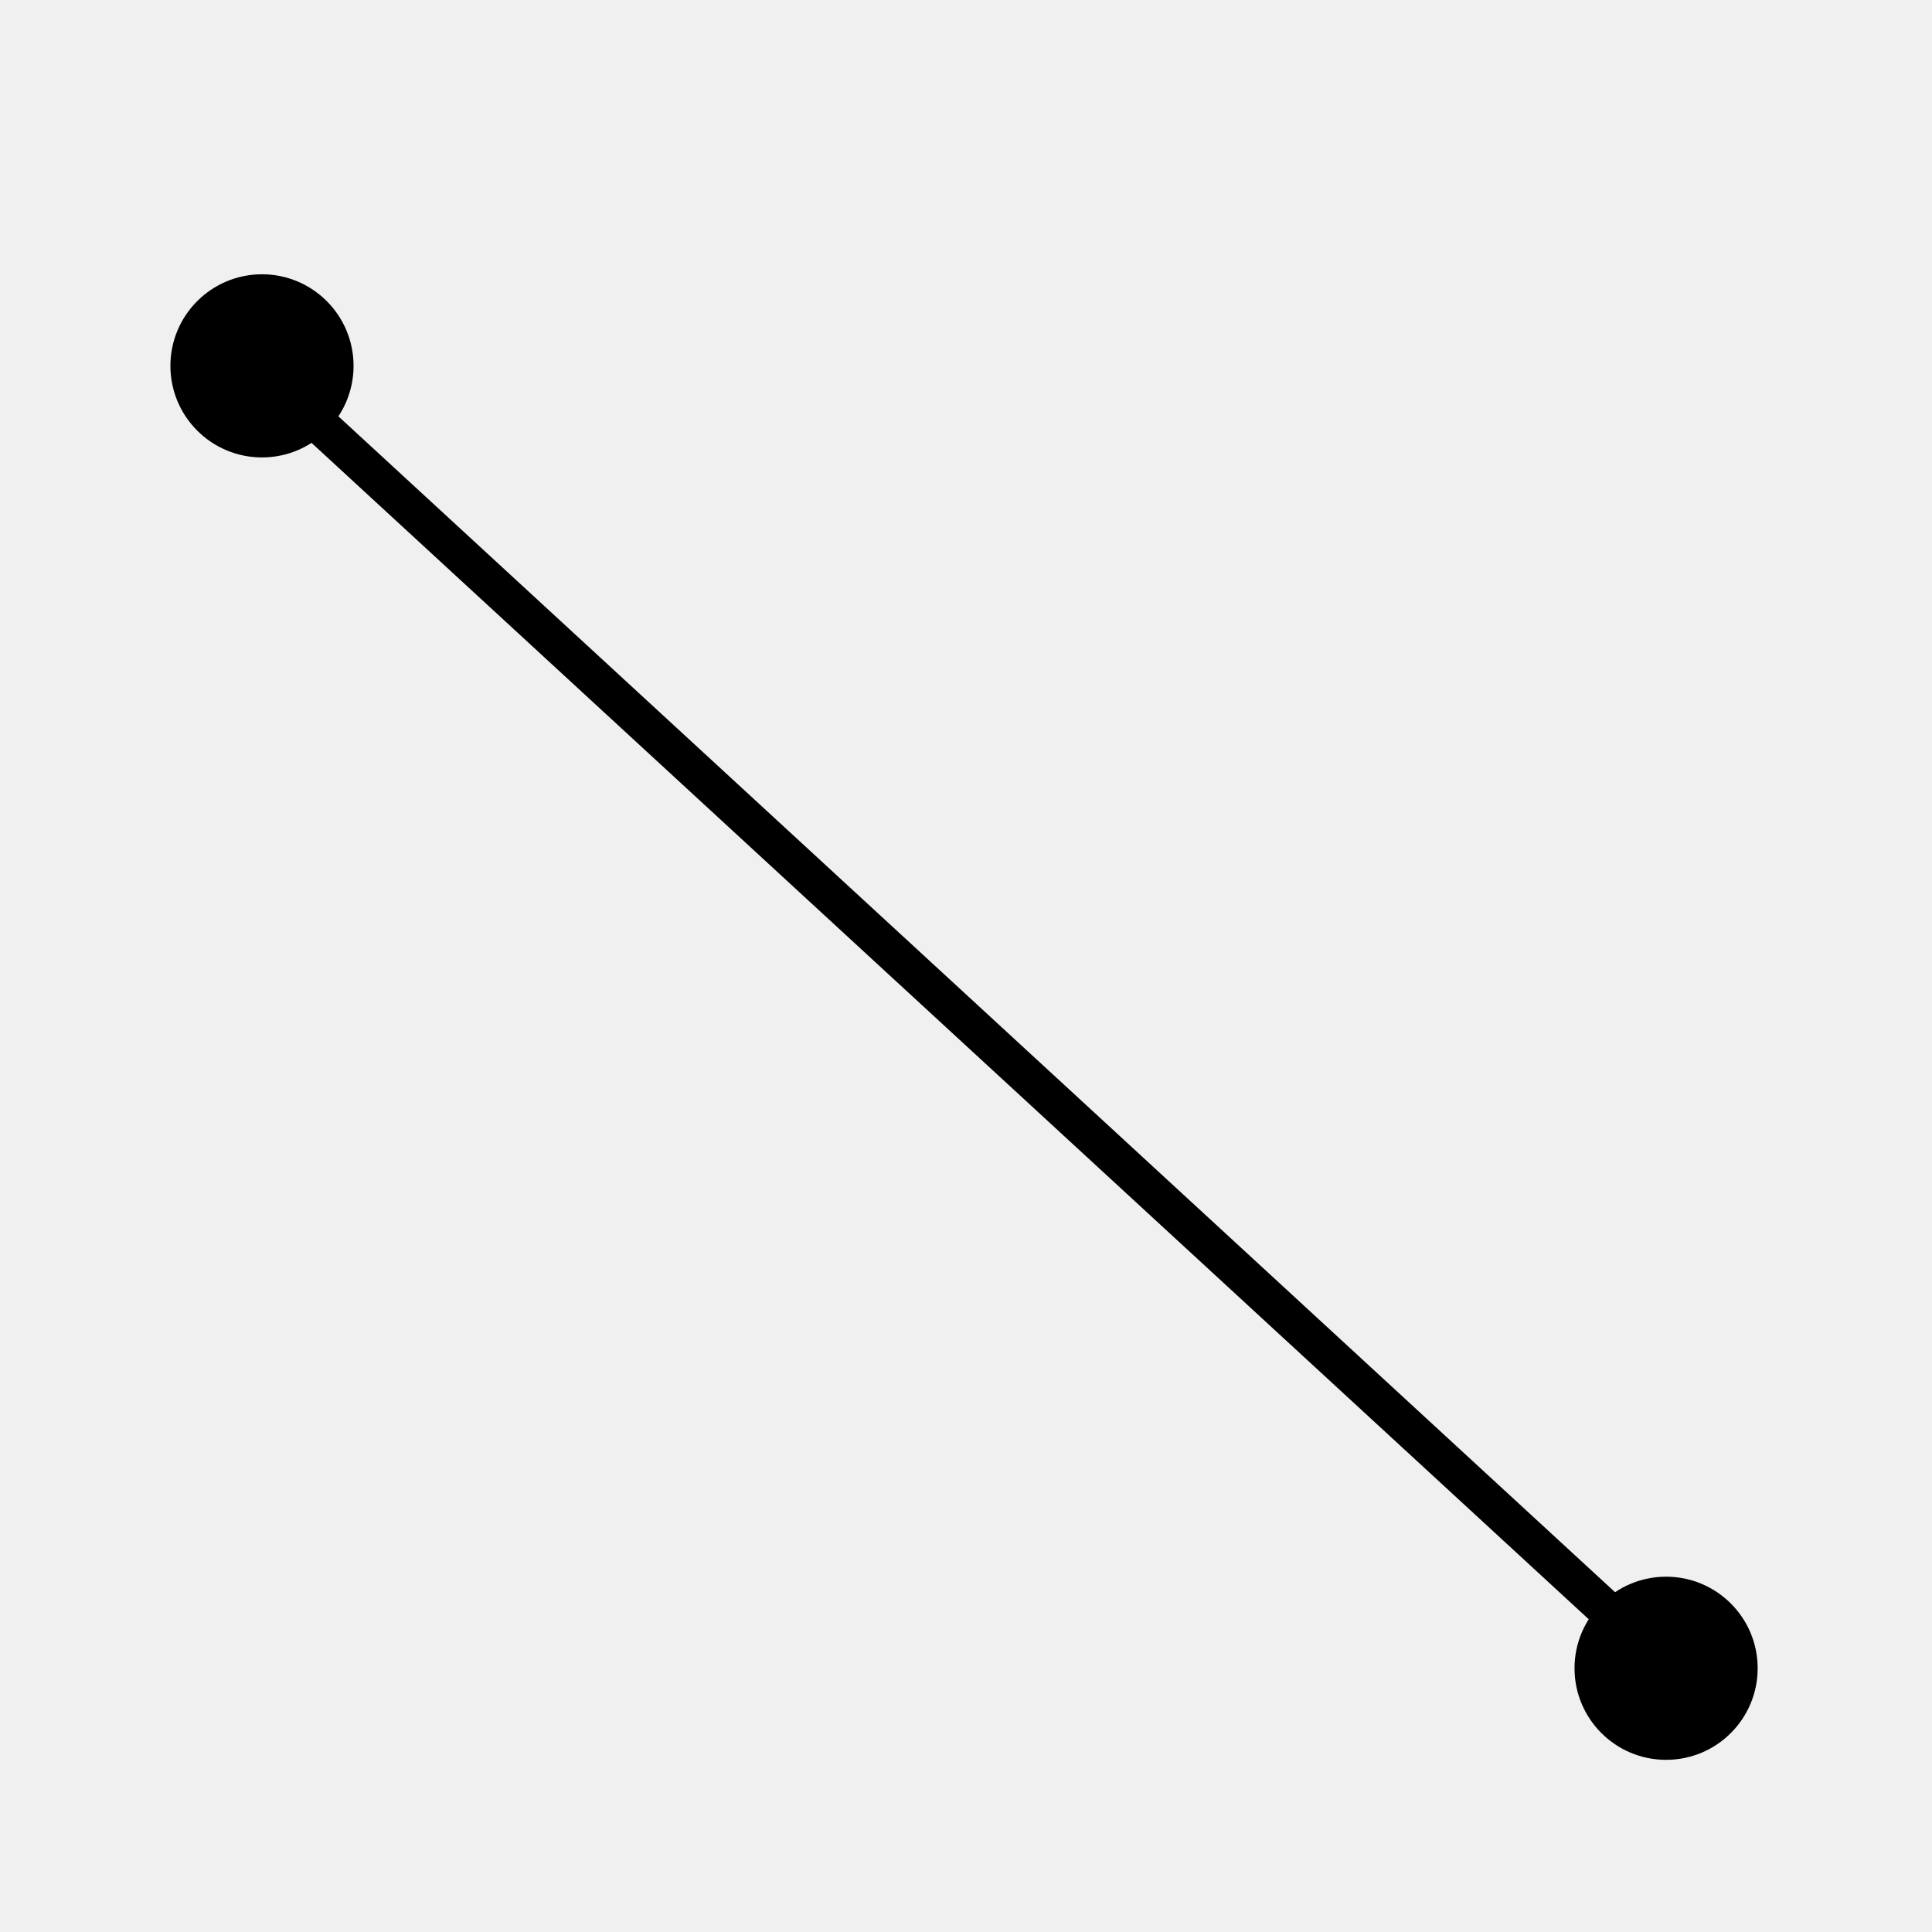
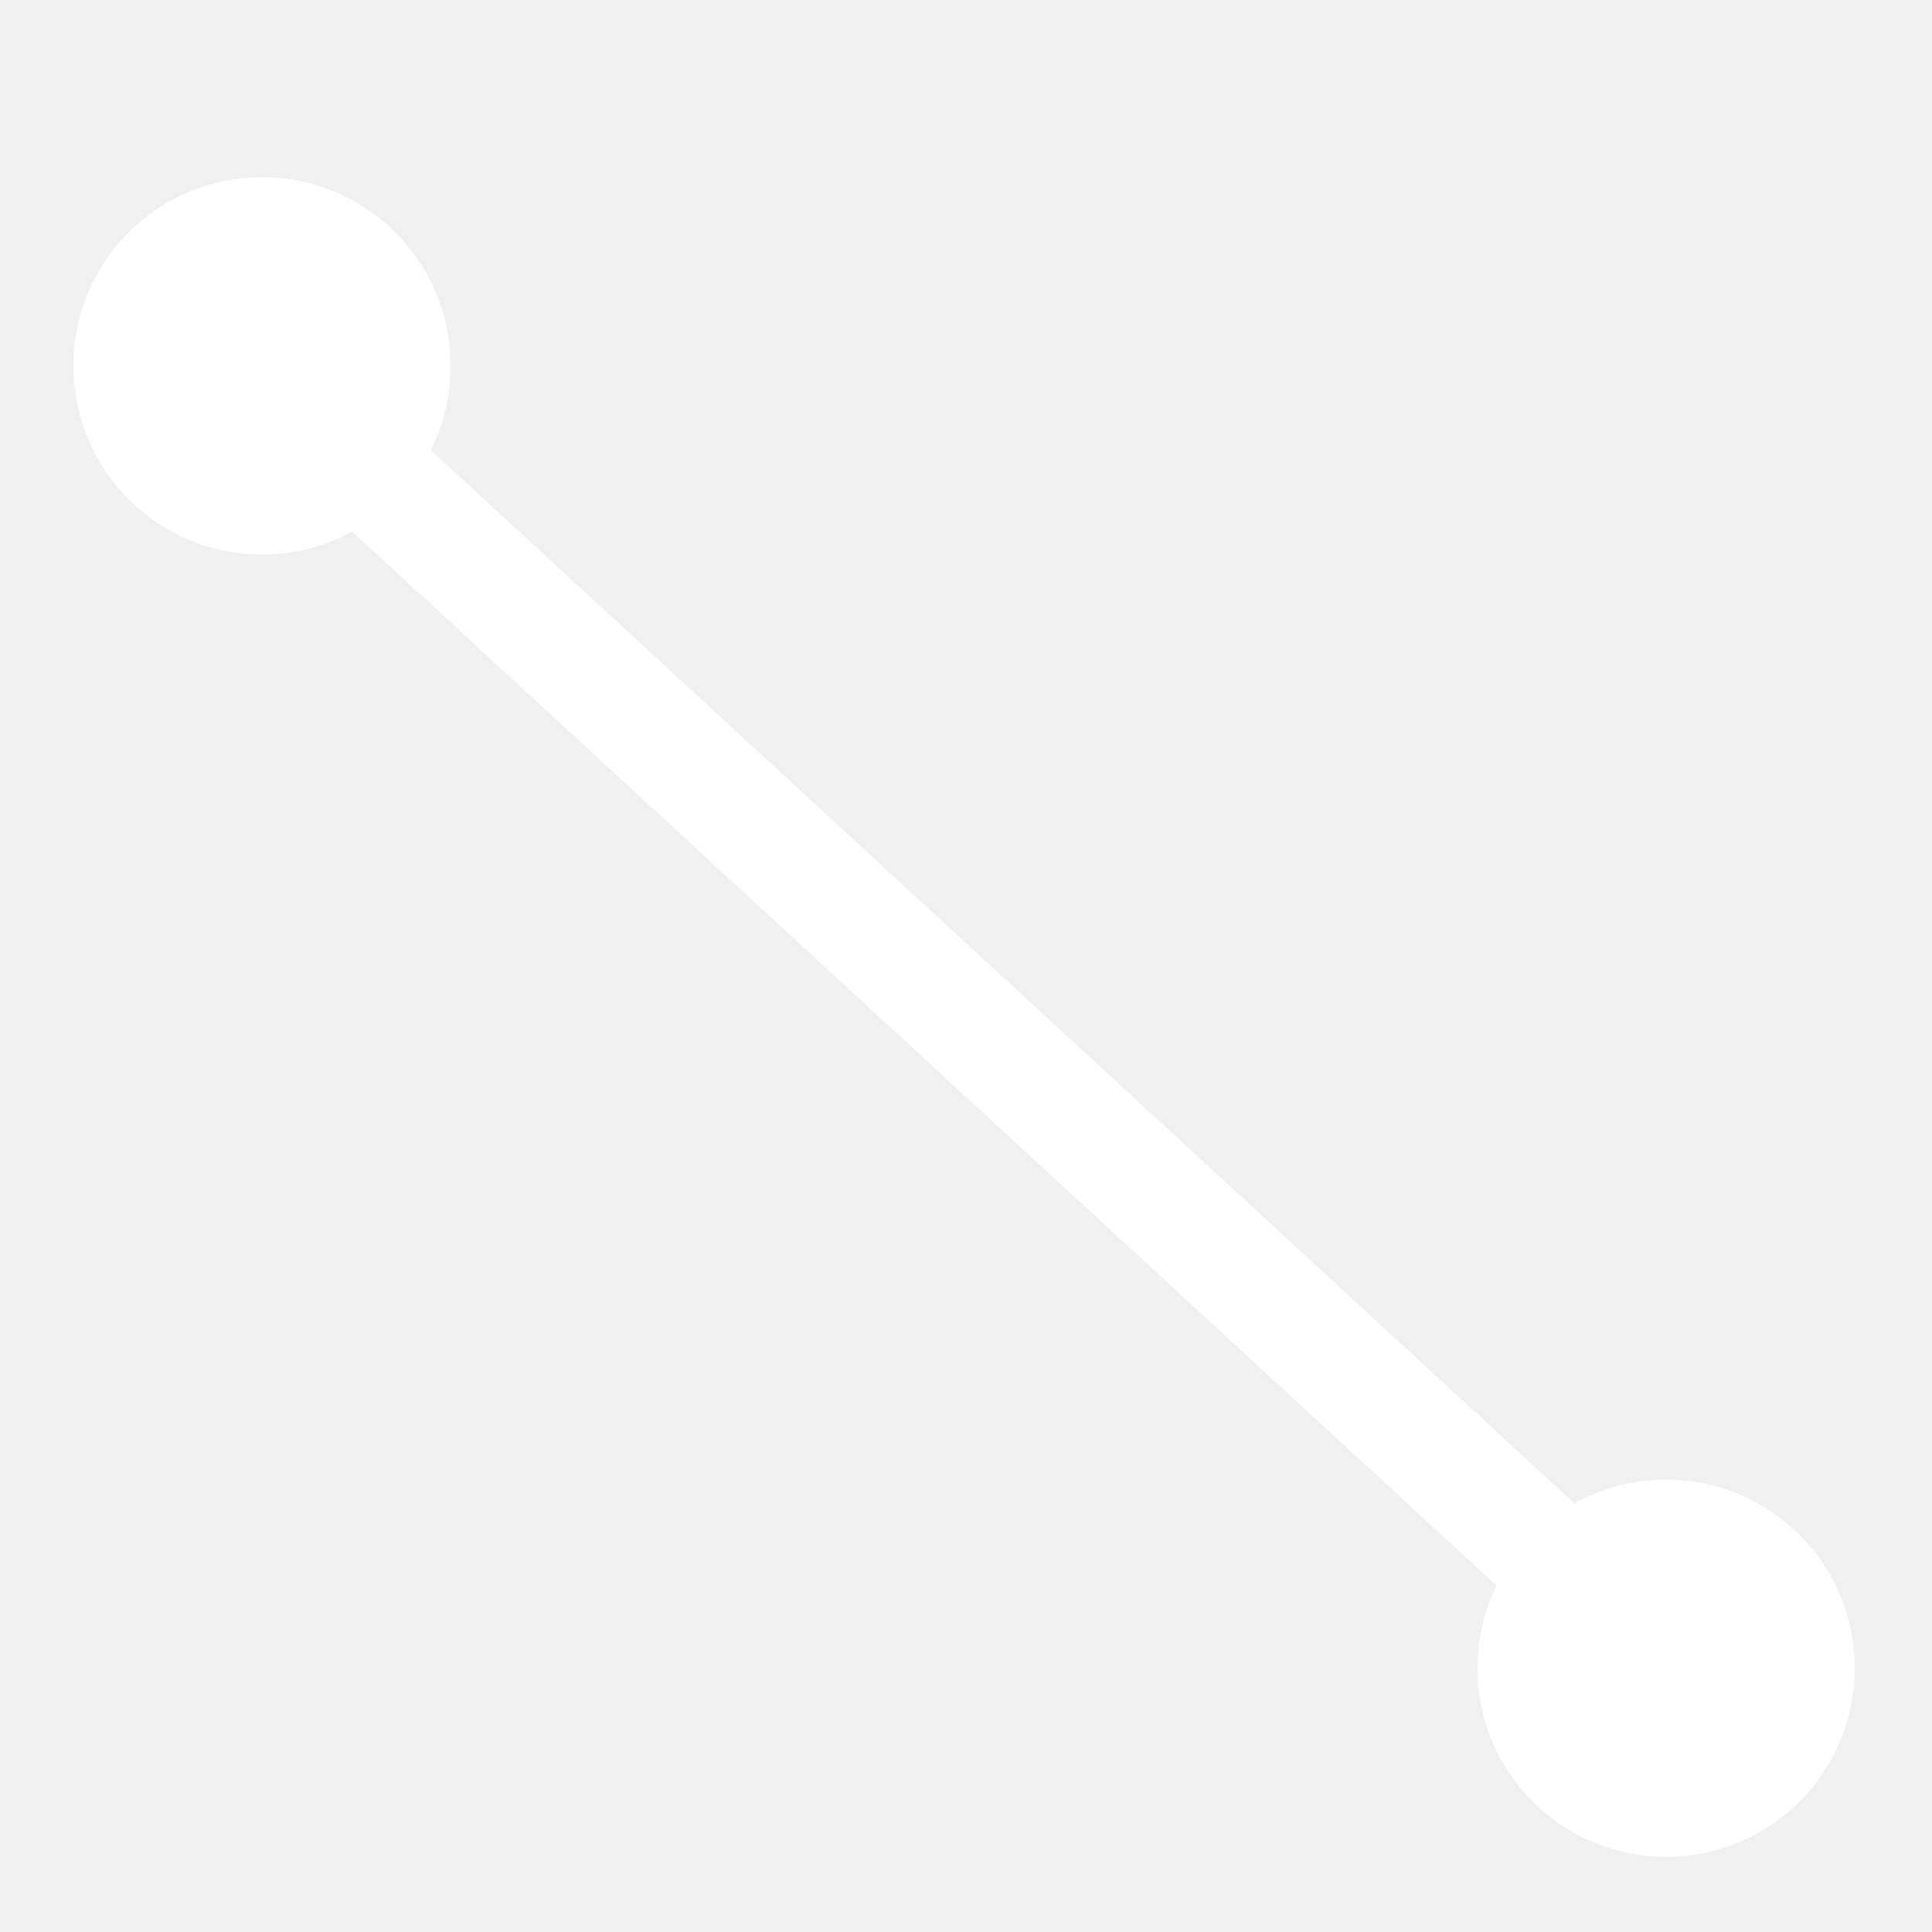
<svg xmlns="http://www.w3.org/2000/svg" width="512" height="512" viewBox="0 0 512 512" version="1.1" id="svg1">
  <defs id="defs1" />
  <g id="layer1">
-     <path style="fill:none;stroke:#000000;stroke-width:10;stroke-linecap:round" d="M 65.453,94.815 437.372,437.372" id="path1" />
-     <circle style="fill:#000000;fill-opacity:1;stroke:#000000;stroke-width:10;stroke-linecap:round" id="path2" cx="69.429" cy="96.956" r="19.269" />
-     <circle style="fill:#000000;fill-opacity:1;stroke:#000000;stroke-width:10;stroke-linecap:round" id="path2-6" cx="441.533" cy="442.108" r="19.269" />
+     <path style="fill:#ffffff;stroke:#ffffff;stroke-width:30;stroke-linecap:round;fill-opacity:1;stroke-opacity:1;stroke-dasharray:none" d="M 65.453,94.815 437.372,437.372" id="path1" />
+     <circle style="fill:#ffffff;fill-opacity:1;stroke:#ffffff;stroke-width:10;stroke-linecap:round;stroke-opacity:1" id="path2" cx="69.429" cy="96.956" r="45" />
+     <circle style="fill:#ffffff;fill-opacity:1;stroke:#ffffff;stroke-width:10;stroke-linecap:round;stroke-opacity:1" id="path2-6" cx="441.533" cy="442.108" r="45" />
  </g>
</svg>
